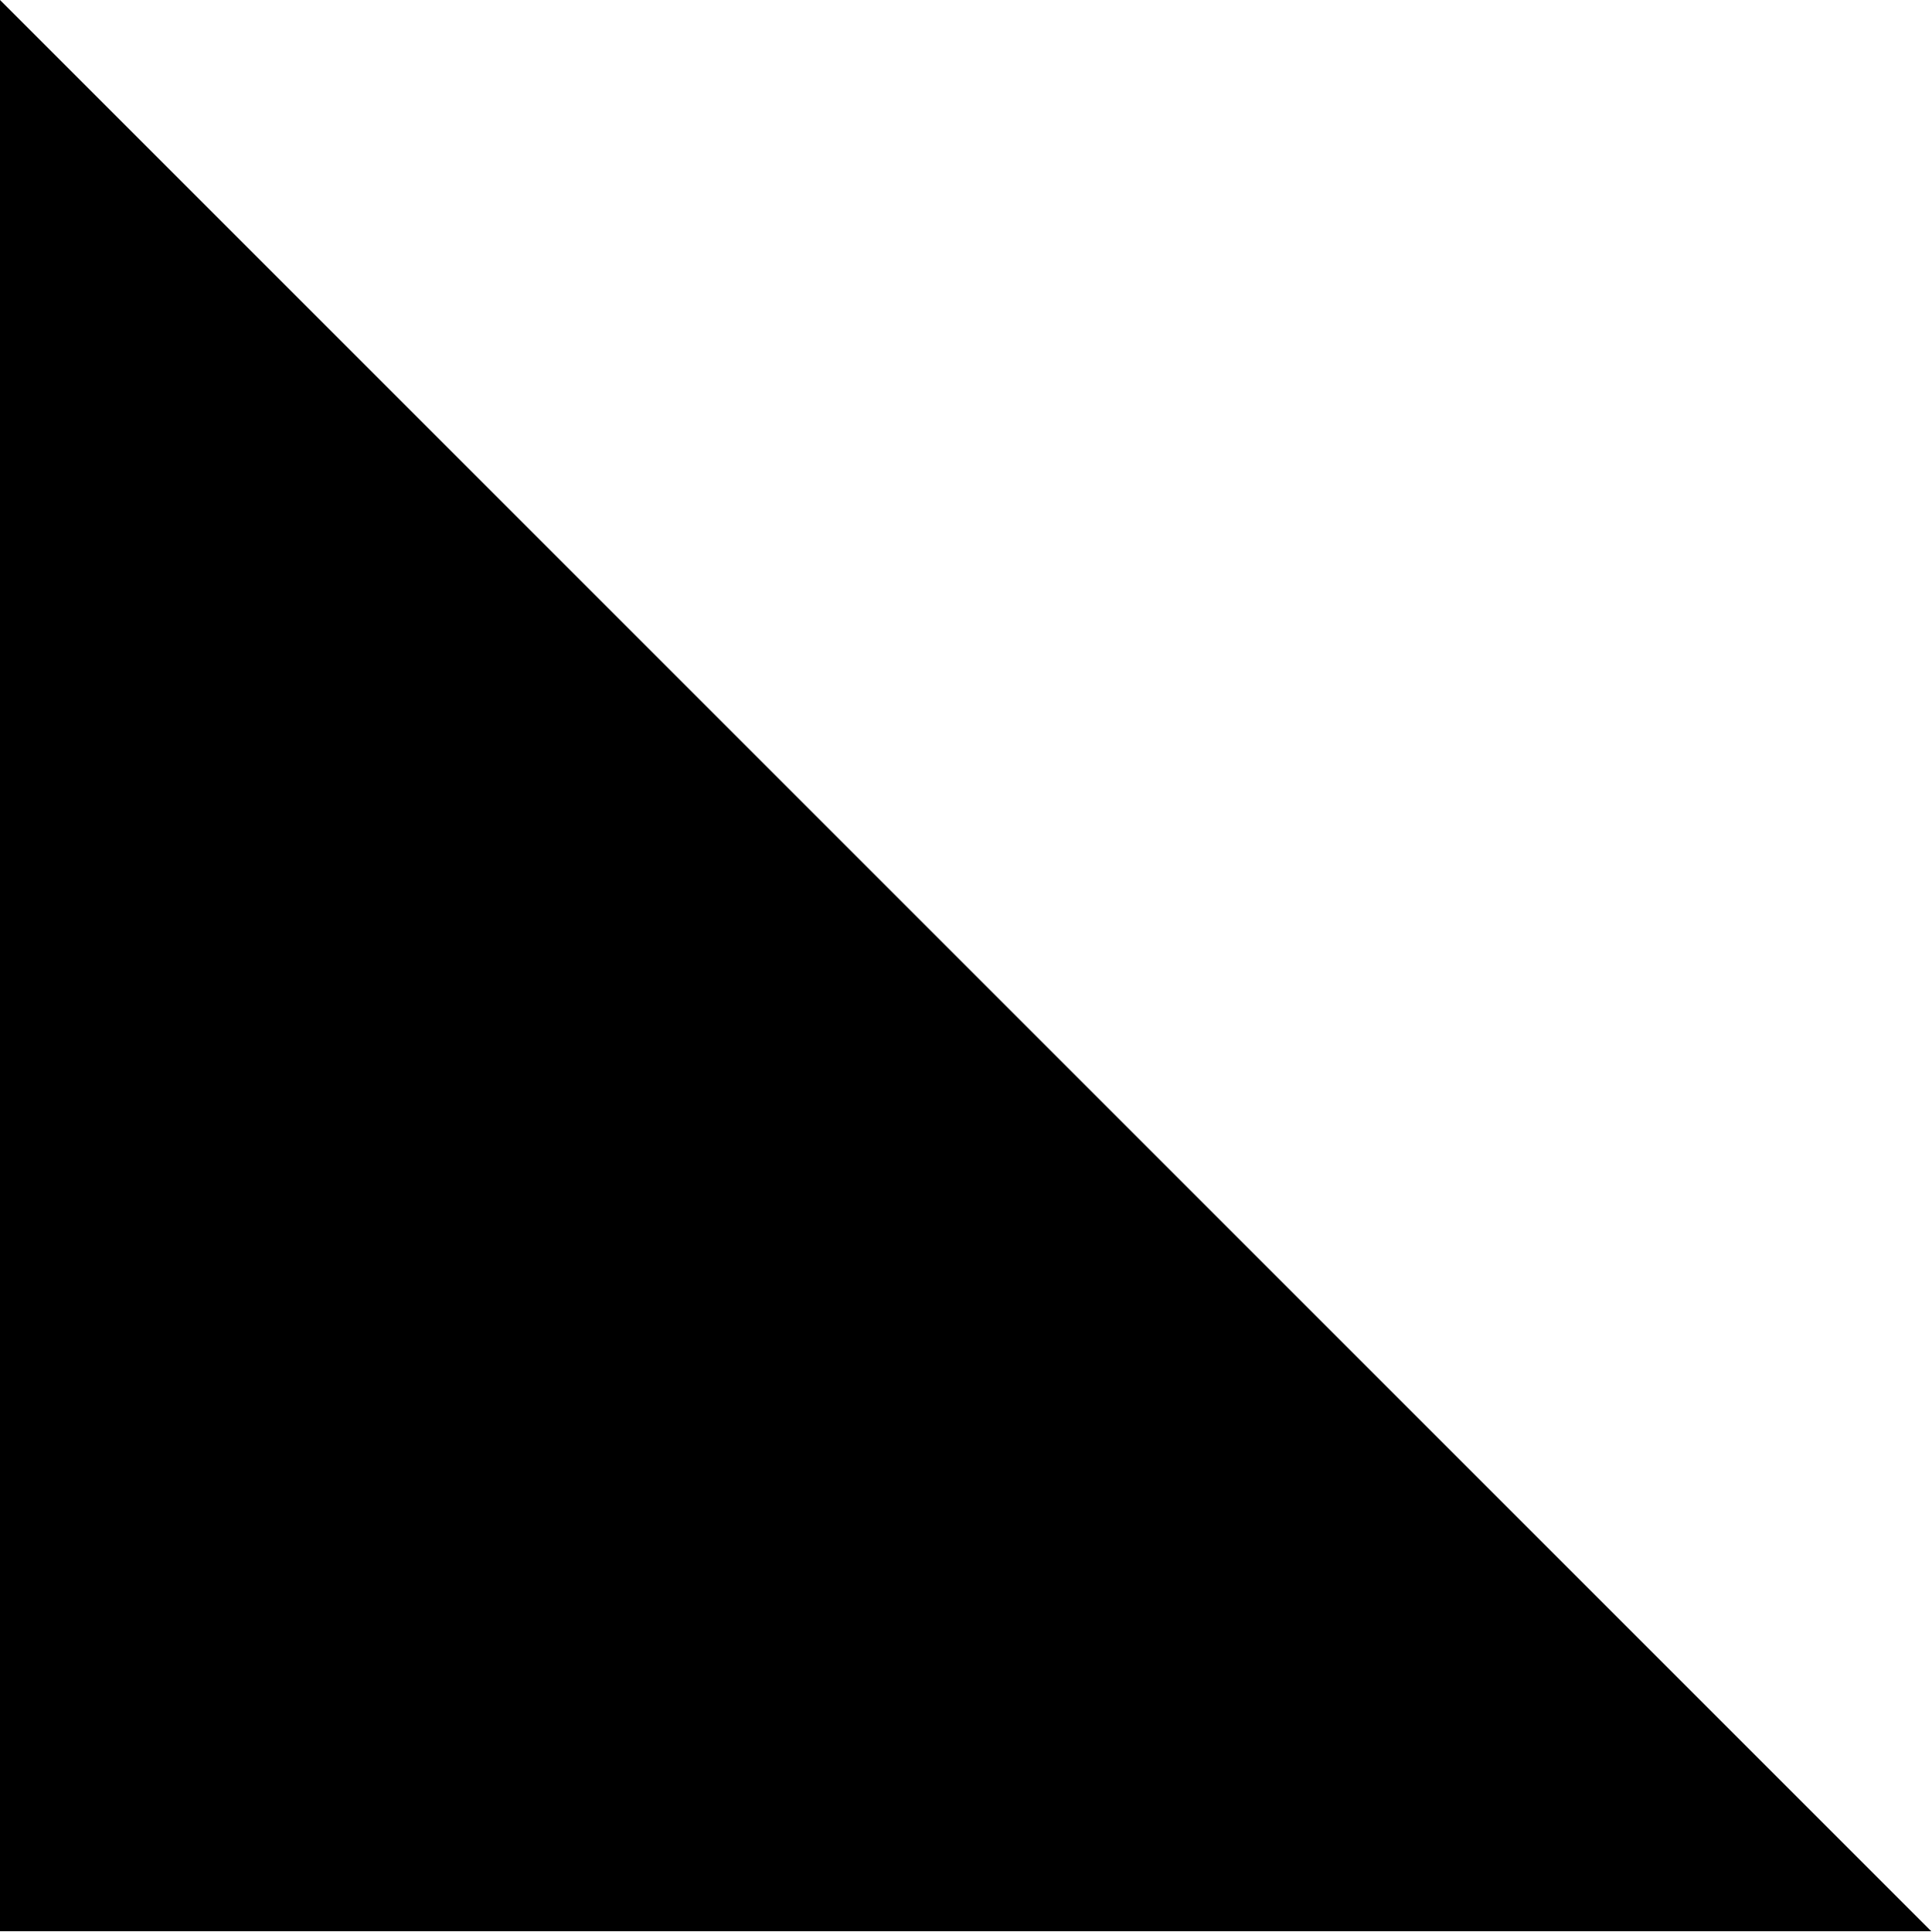
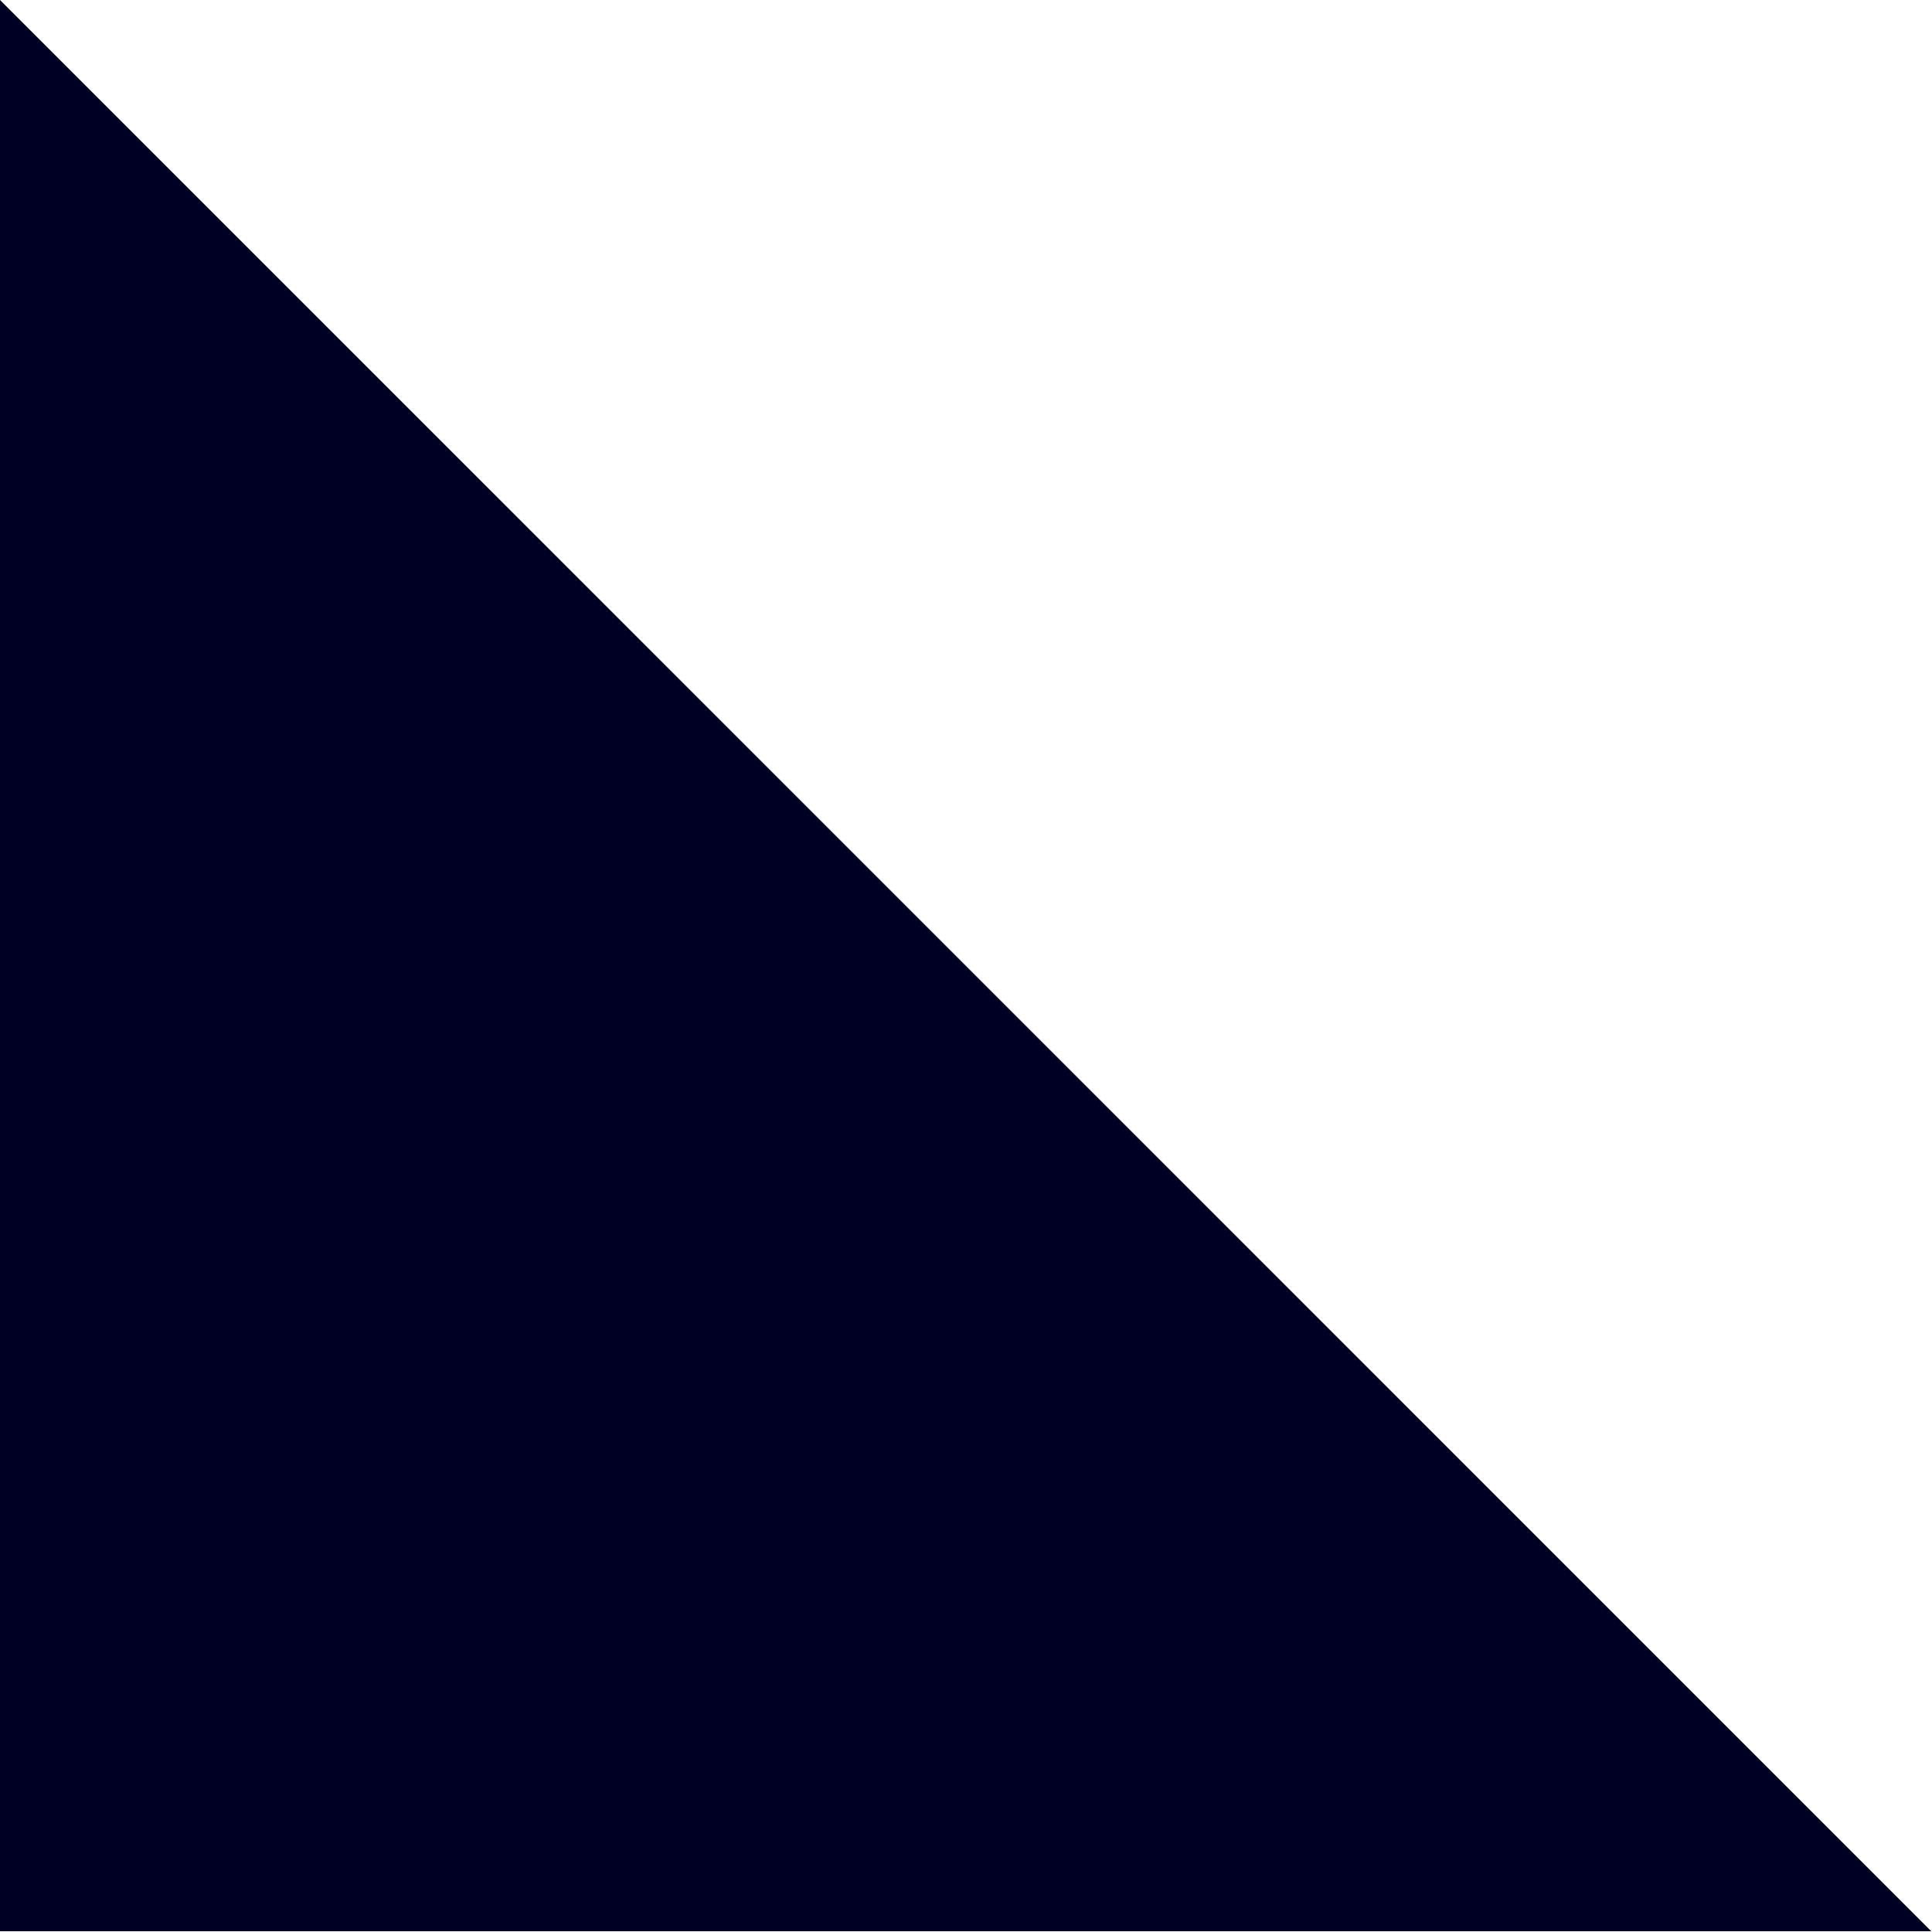
<svg xmlns="http://www.w3.org/2000/svg" x="0px" y="0px" viewBox="0 0 72.5 72.5" enable-background="new 0 0 72.5 72.5" xml:space="preserve">
  <g id="triangle">
-     <path d="M0,0l72.5,72.5H0V0z" />
+     <path fill="#000025" d="M0,0l72.5,72.5H0V0z" />
  </g>
  <g id="star">
-     <path d="M33.2,51.9l-3.9-2.6l1.6-4.4l-4.7,0.2L25,40.6l-3.7,2.9l-3.7-2.9l-1.2,4.5l-4.7-0.2l1.6,4.4l-3.9,2.6l3.9,2.6l-1.6,4.4l4.7-0.2l1.2,4.5l3.7-2.9l3.7,2.9l1.2-4.5l4.7,0.2l-1.6-4.4L33.2,51.9z M24.6,55.3c-0.3,0.4-0.8,0.8-1.3,1s-1.1,0.3-1.9,0.3c-0.9,0-1.7-0.1-2.3-0.4s-1.1-0.7-1.5-1.4c-0.4-0.7-0.6-1.6-0.6-2.6c0-1.4,0.4-2.5,1.1-3.3c0.8-0.8,1.8-1.1,3.2-1.1c1.1,0,1.9,0.2,2.6,0.7s1.1,1.1,1.4,2L23,50.9c-0.1-0.3-0.2-0.5-0.3-0.6c-0.1-0.2-0.3-0.4-0.5-0.5s-0.5-0.2-0.7-0.2c-0.6,0-1.1,0.2-1.4,0.7c-0.2,0.4-0.4,0.9-0.4,1.7c0,1,0.1,1.6,0.4,2c0.3,0.4,0.7,0.5,1.2,0.5c0.5,0,0.9-0.1,1.2-0.4s0.4-0.7,0.6-1.2l2.3,0.7C25.2,54.3,25,54.8,24.6,55.3z">
+     <path fill="#000025" d="M33.2,51.9l-3.9-2.6l1.6-4.4l-4.7,0.2L25,40.6l-3.7,2.9l-3.7-2.9l-1.2,4.5l-4.7-0.2l1.6,4.4l-3.9,2.6l3.9,2.6l-1.6,4.4l4.7-0.2l1.2,4.5l3.7-2.9l3.7,2.9l1.2-4.5l4.7,0.2l-1.6-4.4L33.2,51.9z M24.6,55.3c-0.3,0.4-0.8,0.8-1.3,1s-1.1,0.3-1.9,0.3c-0.9,0-1.7-0.1-2.3-0.4s-1.1-0.7-1.5-1.4c-0.4-0.7-0.6-1.6-0.6-2.6c0-1.4,0.4-2.5,1.1-3.3c0.8-0.8,1.8-1.1,3.2-1.1c1.1,0,1.9,0.2,2.6,0.7s1.1,1.1,1.4,2L23,50.9c-0.1-0.3-0.2-0.5-0.3-0.6c-0.1-0.2-0.3-0.4-0.5-0.5s-0.5-0.2-0.7-0.2c-0.6,0-1.1,0.2-1.4,0.7c-0.2,0.4-0.4,0.9-0.4,1.7c0,1,0.1,1.6,0.4,2c0.3,0.4,0.7,0.5,1.2,0.5c0.5,0,0.9-0.1,1.2-0.4s0.4-0.7,0.6-1.2l2.3,0.7C25.2,54.3,25,54.8,24.6,55.3z">
        </path>
  </g>
</svg>
